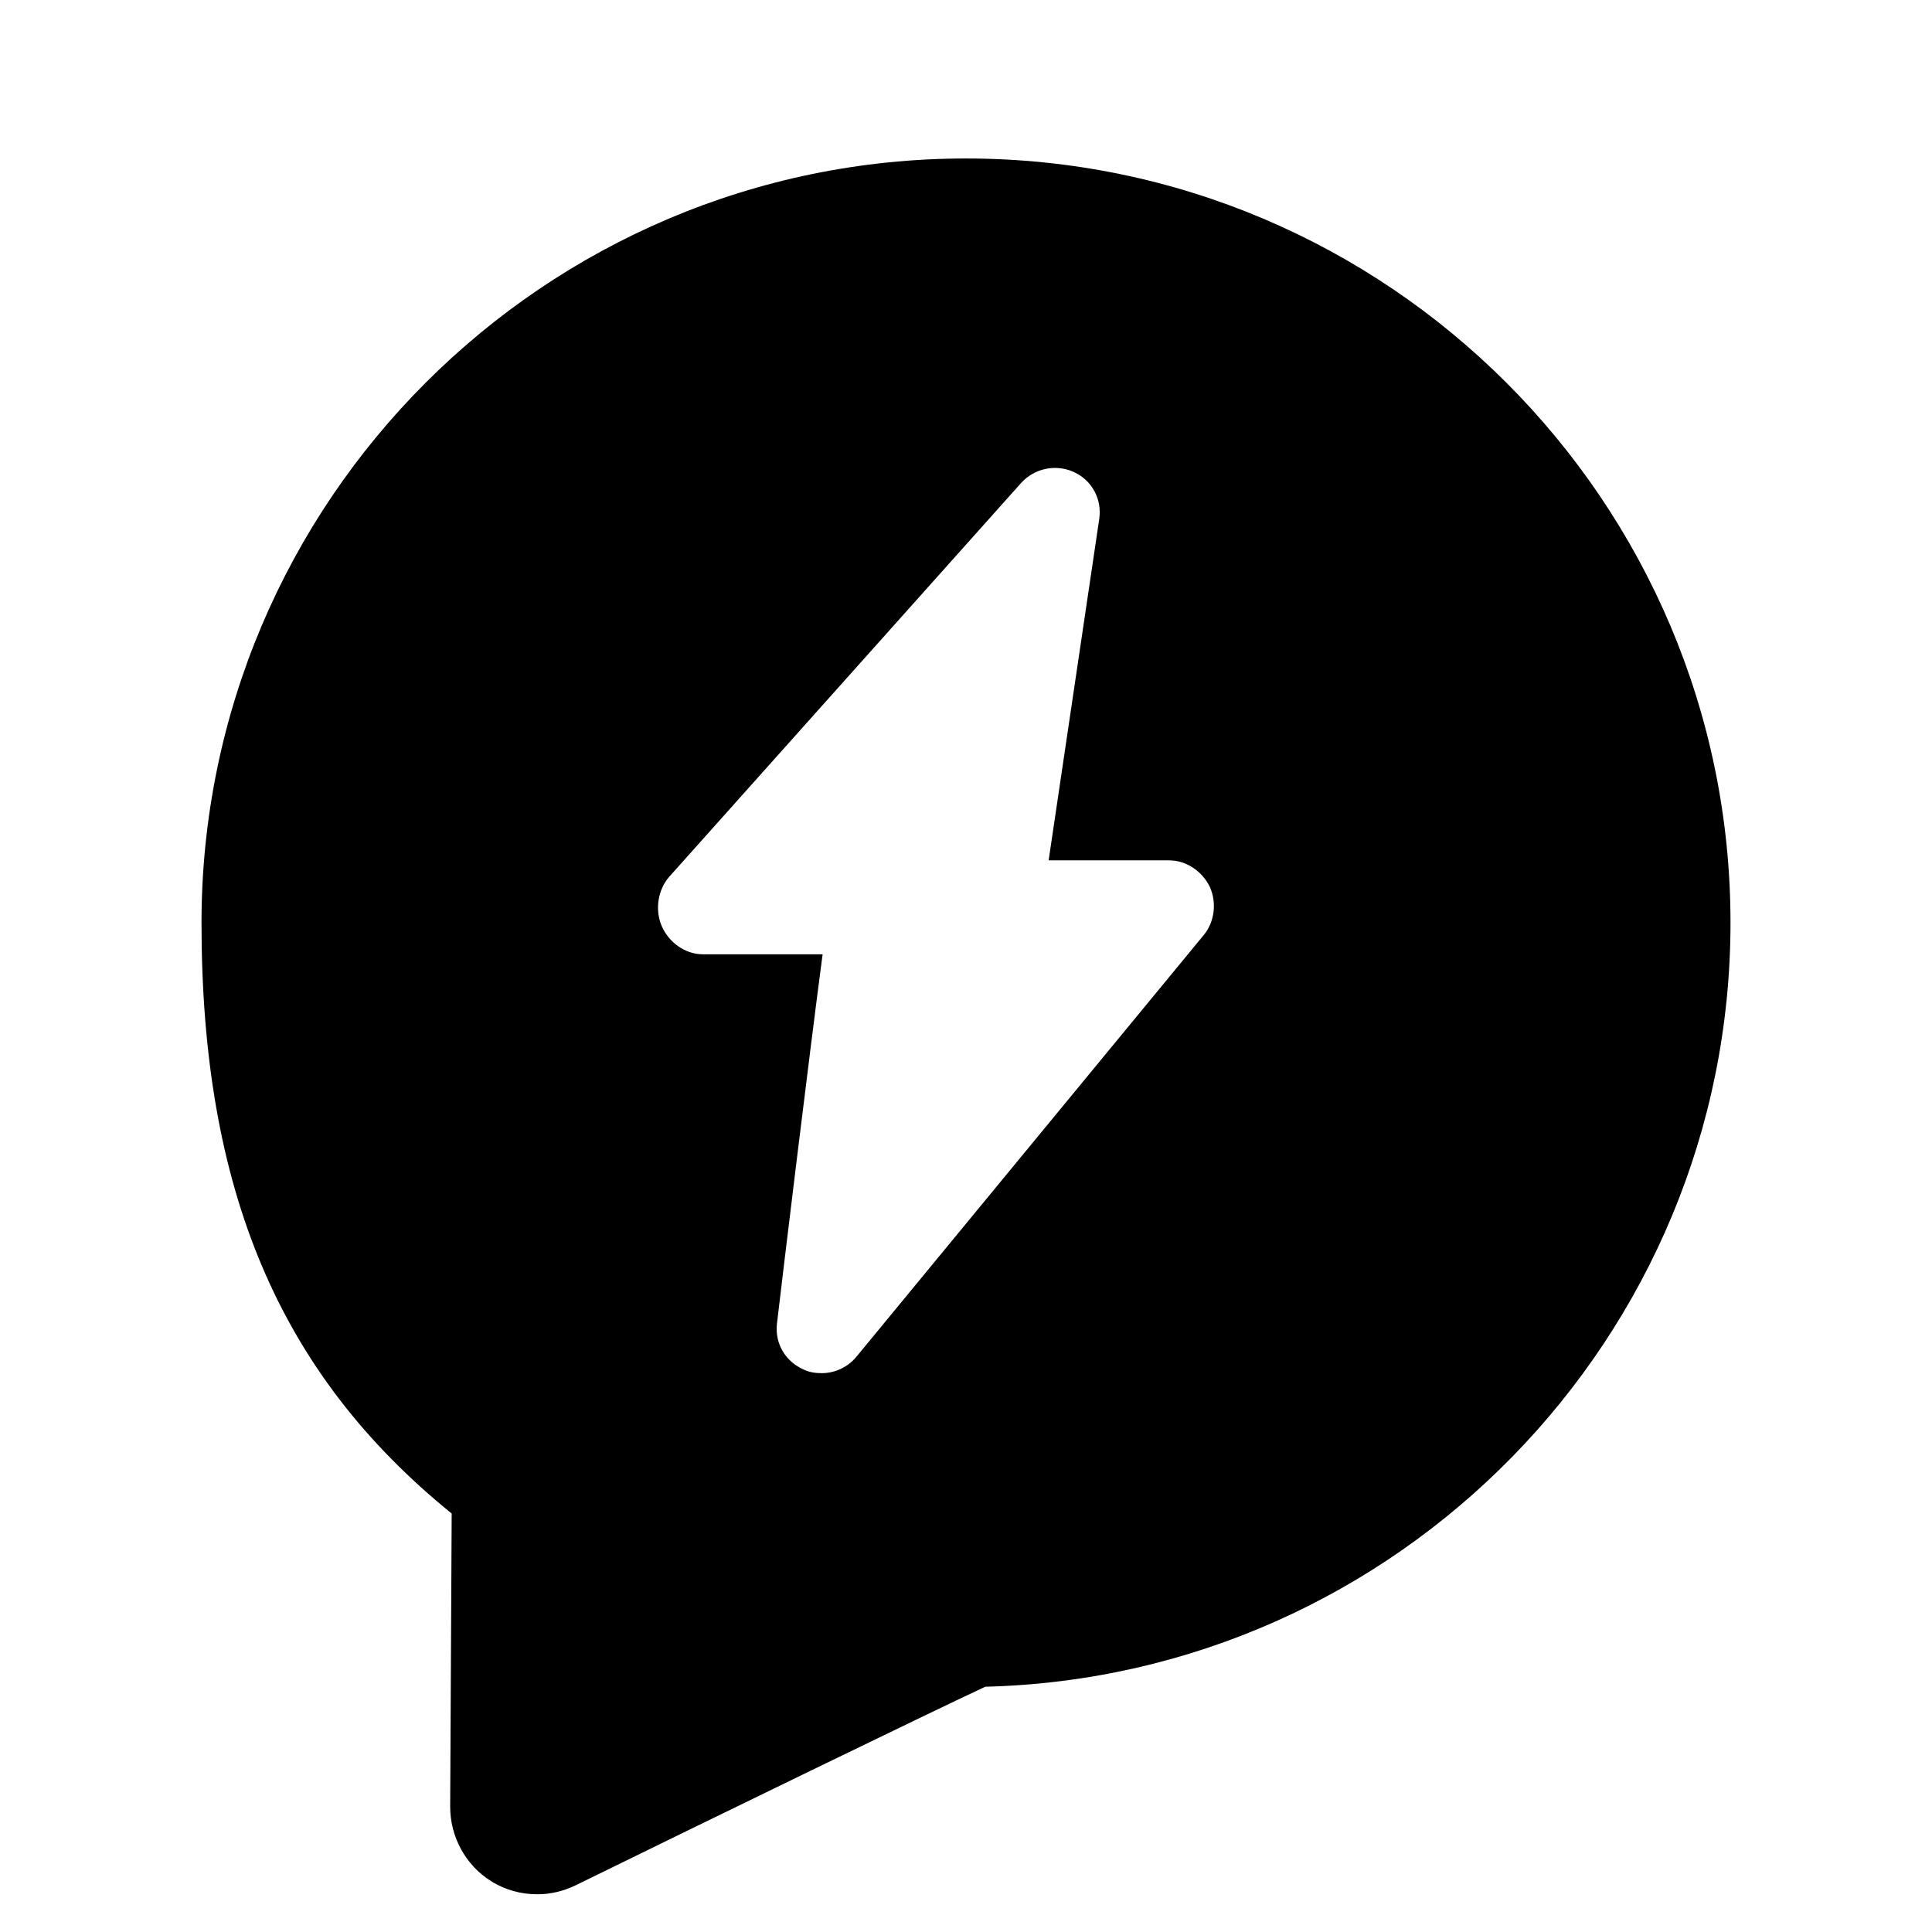
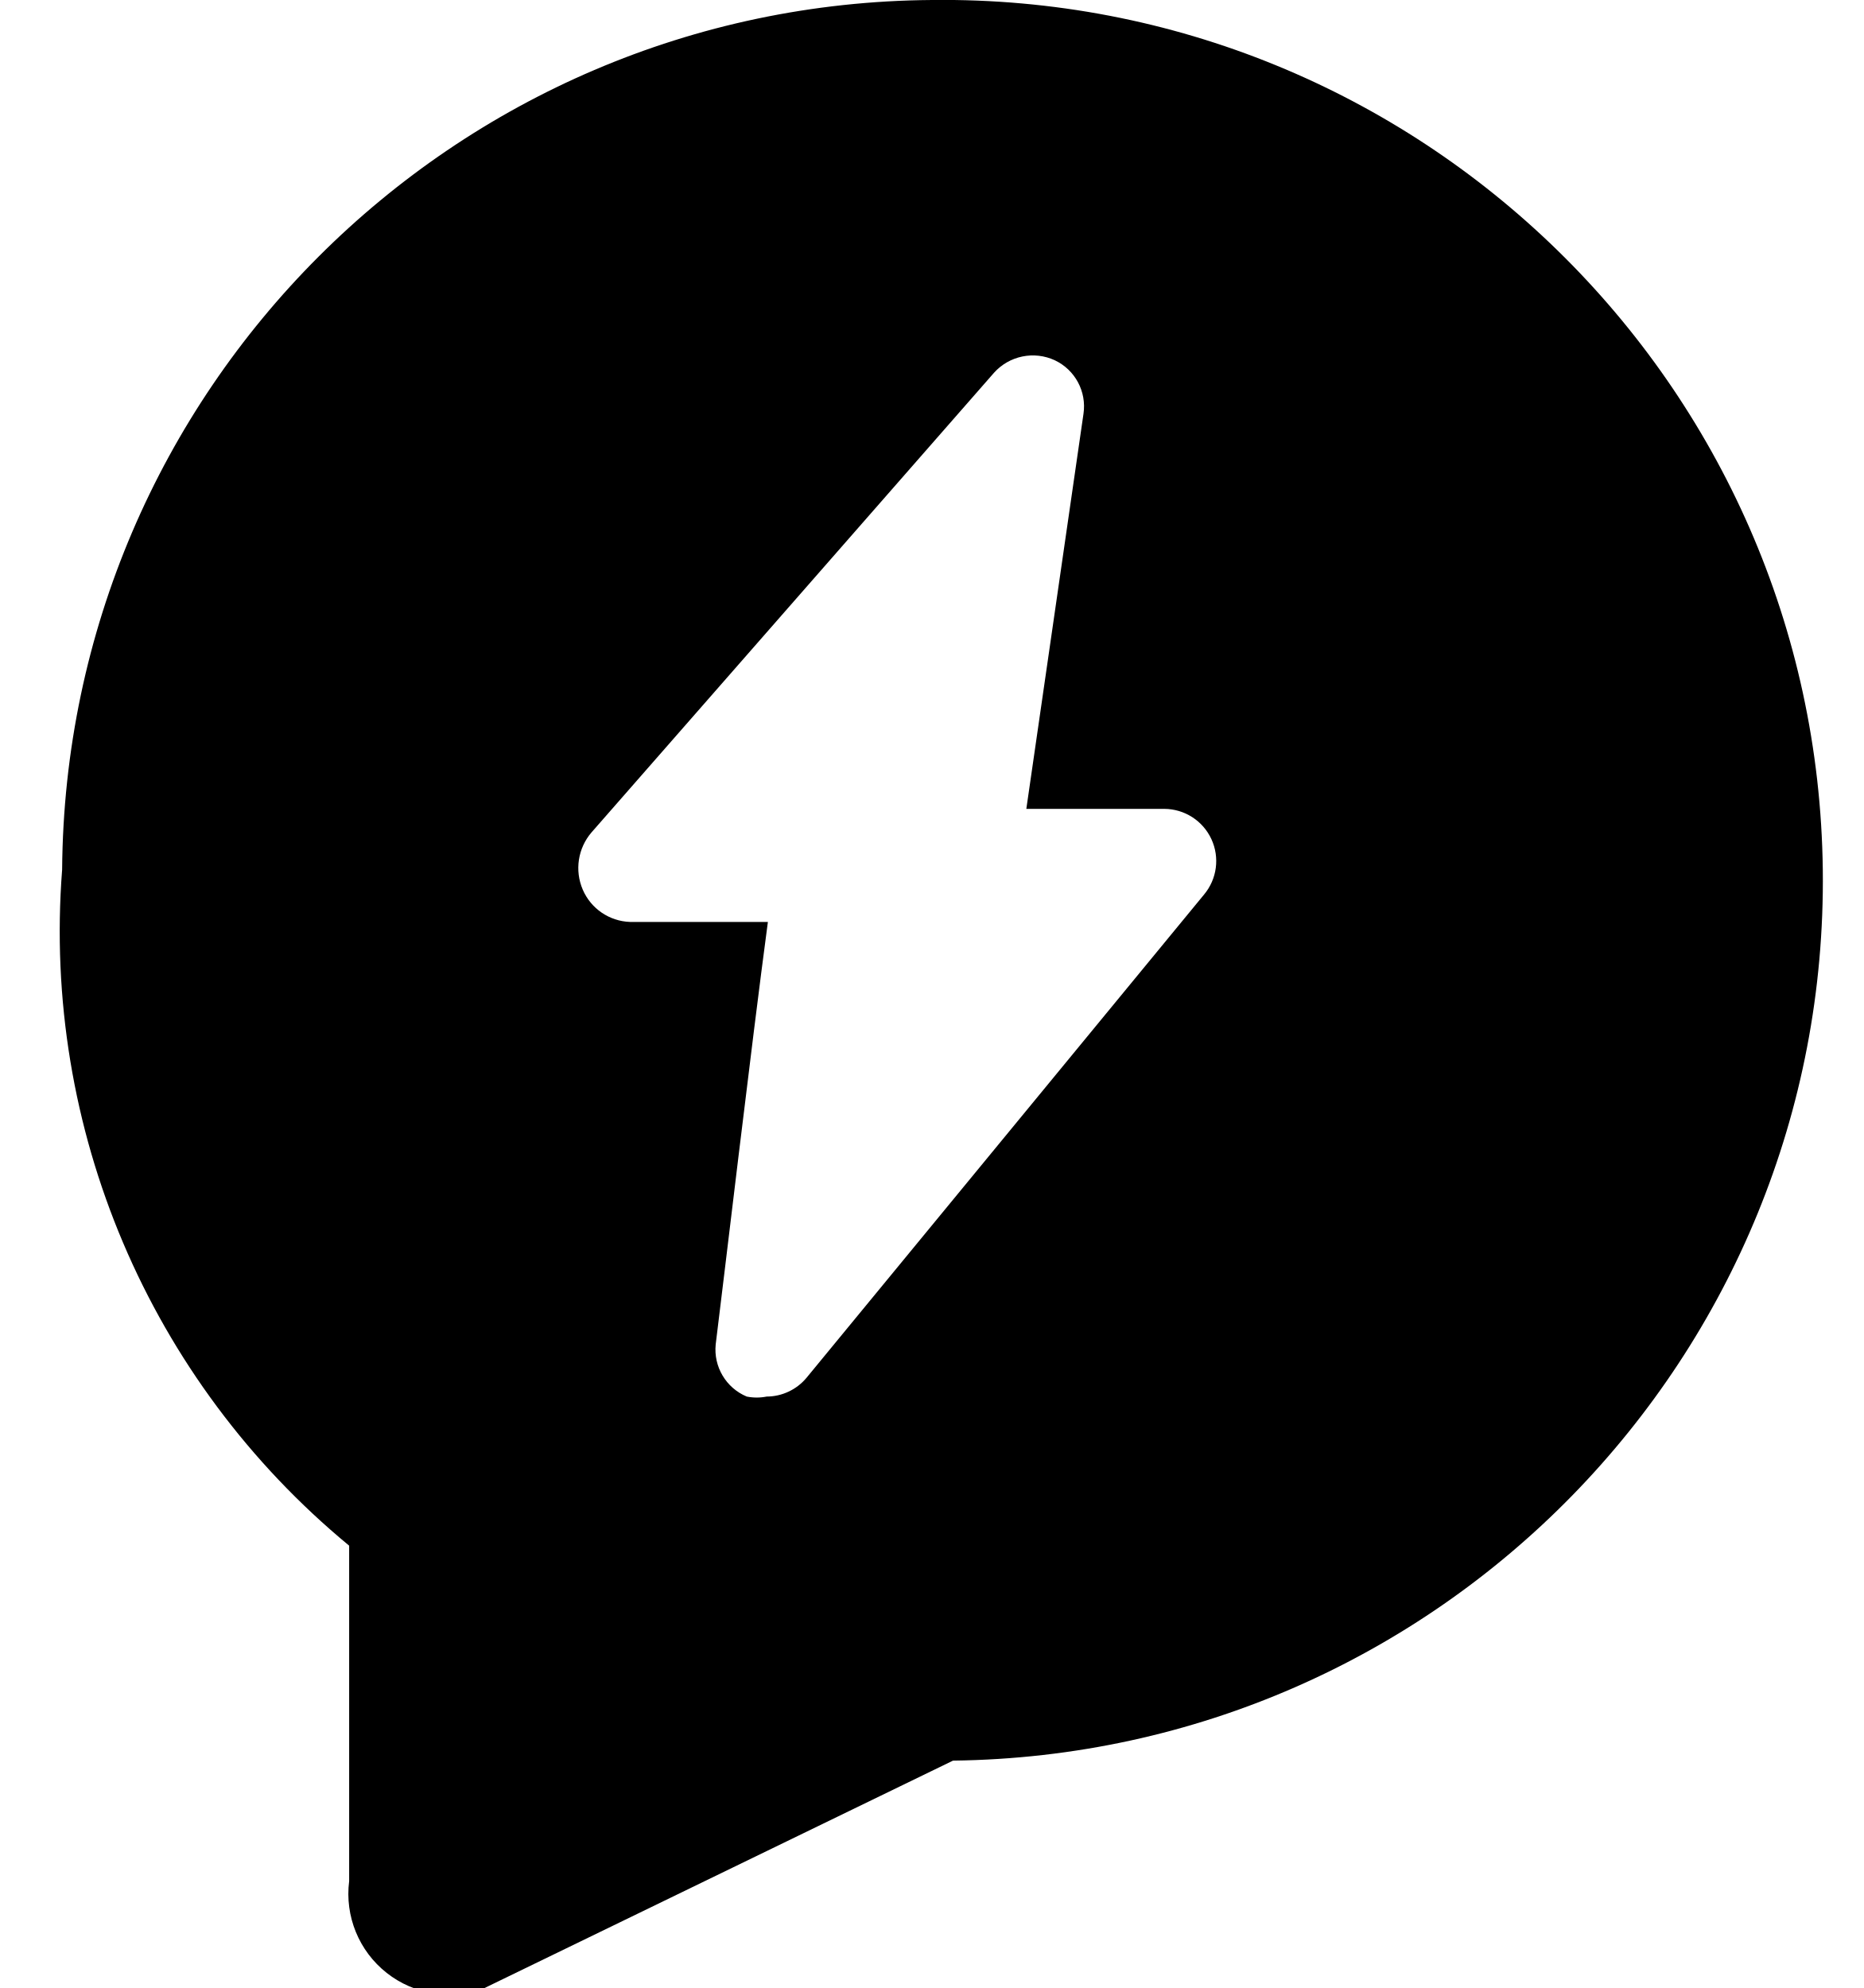
- <svg xmlns="http://www.w3.org/2000/svg" version="1.1" id="Layer_1" x="0px" y="0px" viewBox="0 0 512 512" enable-background="new 0 0 512 512" xml:space="preserve">
-   <path d="M256,42C144.3,42,53.4,132.9,53.4,244.6c0,70.6,20.5,119.4,66.3,156.5l-0.4,77.7c0,8,4.1,15.5,10.8,19.7  c3.8,2.4,8,3.5,12.3,3.5c3.5,0,6.9-0.8,10.2-2.4c36.1-17.7,93.3-45.5,108.5-52.6c109.3-2.7,197.5-92.5,197.5-202.5  C458.6,132.9,367.7,42,256,42z M319,247.8l-92,111.7c-2.3,2.8-5.7,4.4-9.2,4.4c-1.6,0-3.2-0.2-4.7-0.9c-4.9-2.1-7.8-6.9-7.2-12.2  c1.6-13.7,8.4-69.9,12.1-97.9h-31.7c-4.7,0-9-3.1-10.9-7.4c-1.9-4.3-1.1-9.7,2-13.2L270.6,128c3.5-3.9,9.2-5.1,14-2.9  c4.8,2.2,7.5,7.2,6.7,12.5L277.9,228h31.9c4.6,0,8.8,2.9,10.8,7C322.5,239.2,321.9,244.3,319,247.8z" />
+ <svg class="icon icon-chat-flash" height="16" viewBox="0 0 15 16" version="1.1" aria-hidden="true">
+   <path d="M7.5,0a7.05,7.05,0,0,0-7,7,6.41,6.41,0,0,0,2.31,5.44v2.7A.81.81,0,0,0,3.9,16l3.77-1.83A7,7,0,0,0,7.5,0ZM9.69,7.2l-3.2,3.89a.42.42,0,0,1-.32.15.41.41,0,0,1-.16,0,.41.41,0,0,1-.25-.42c.06-.48.29-2.43.42-3.4H5.07a.43.43,0,0,1-.38-.26.44.44,0,0,1,.07-.46L8,3a.42.42,0,0,1,.49-.1.41.41,0,0,1,.23.43L8.26,6.51H9.37a.42.42,0,0,1,.32.69Z" />
</svg>
